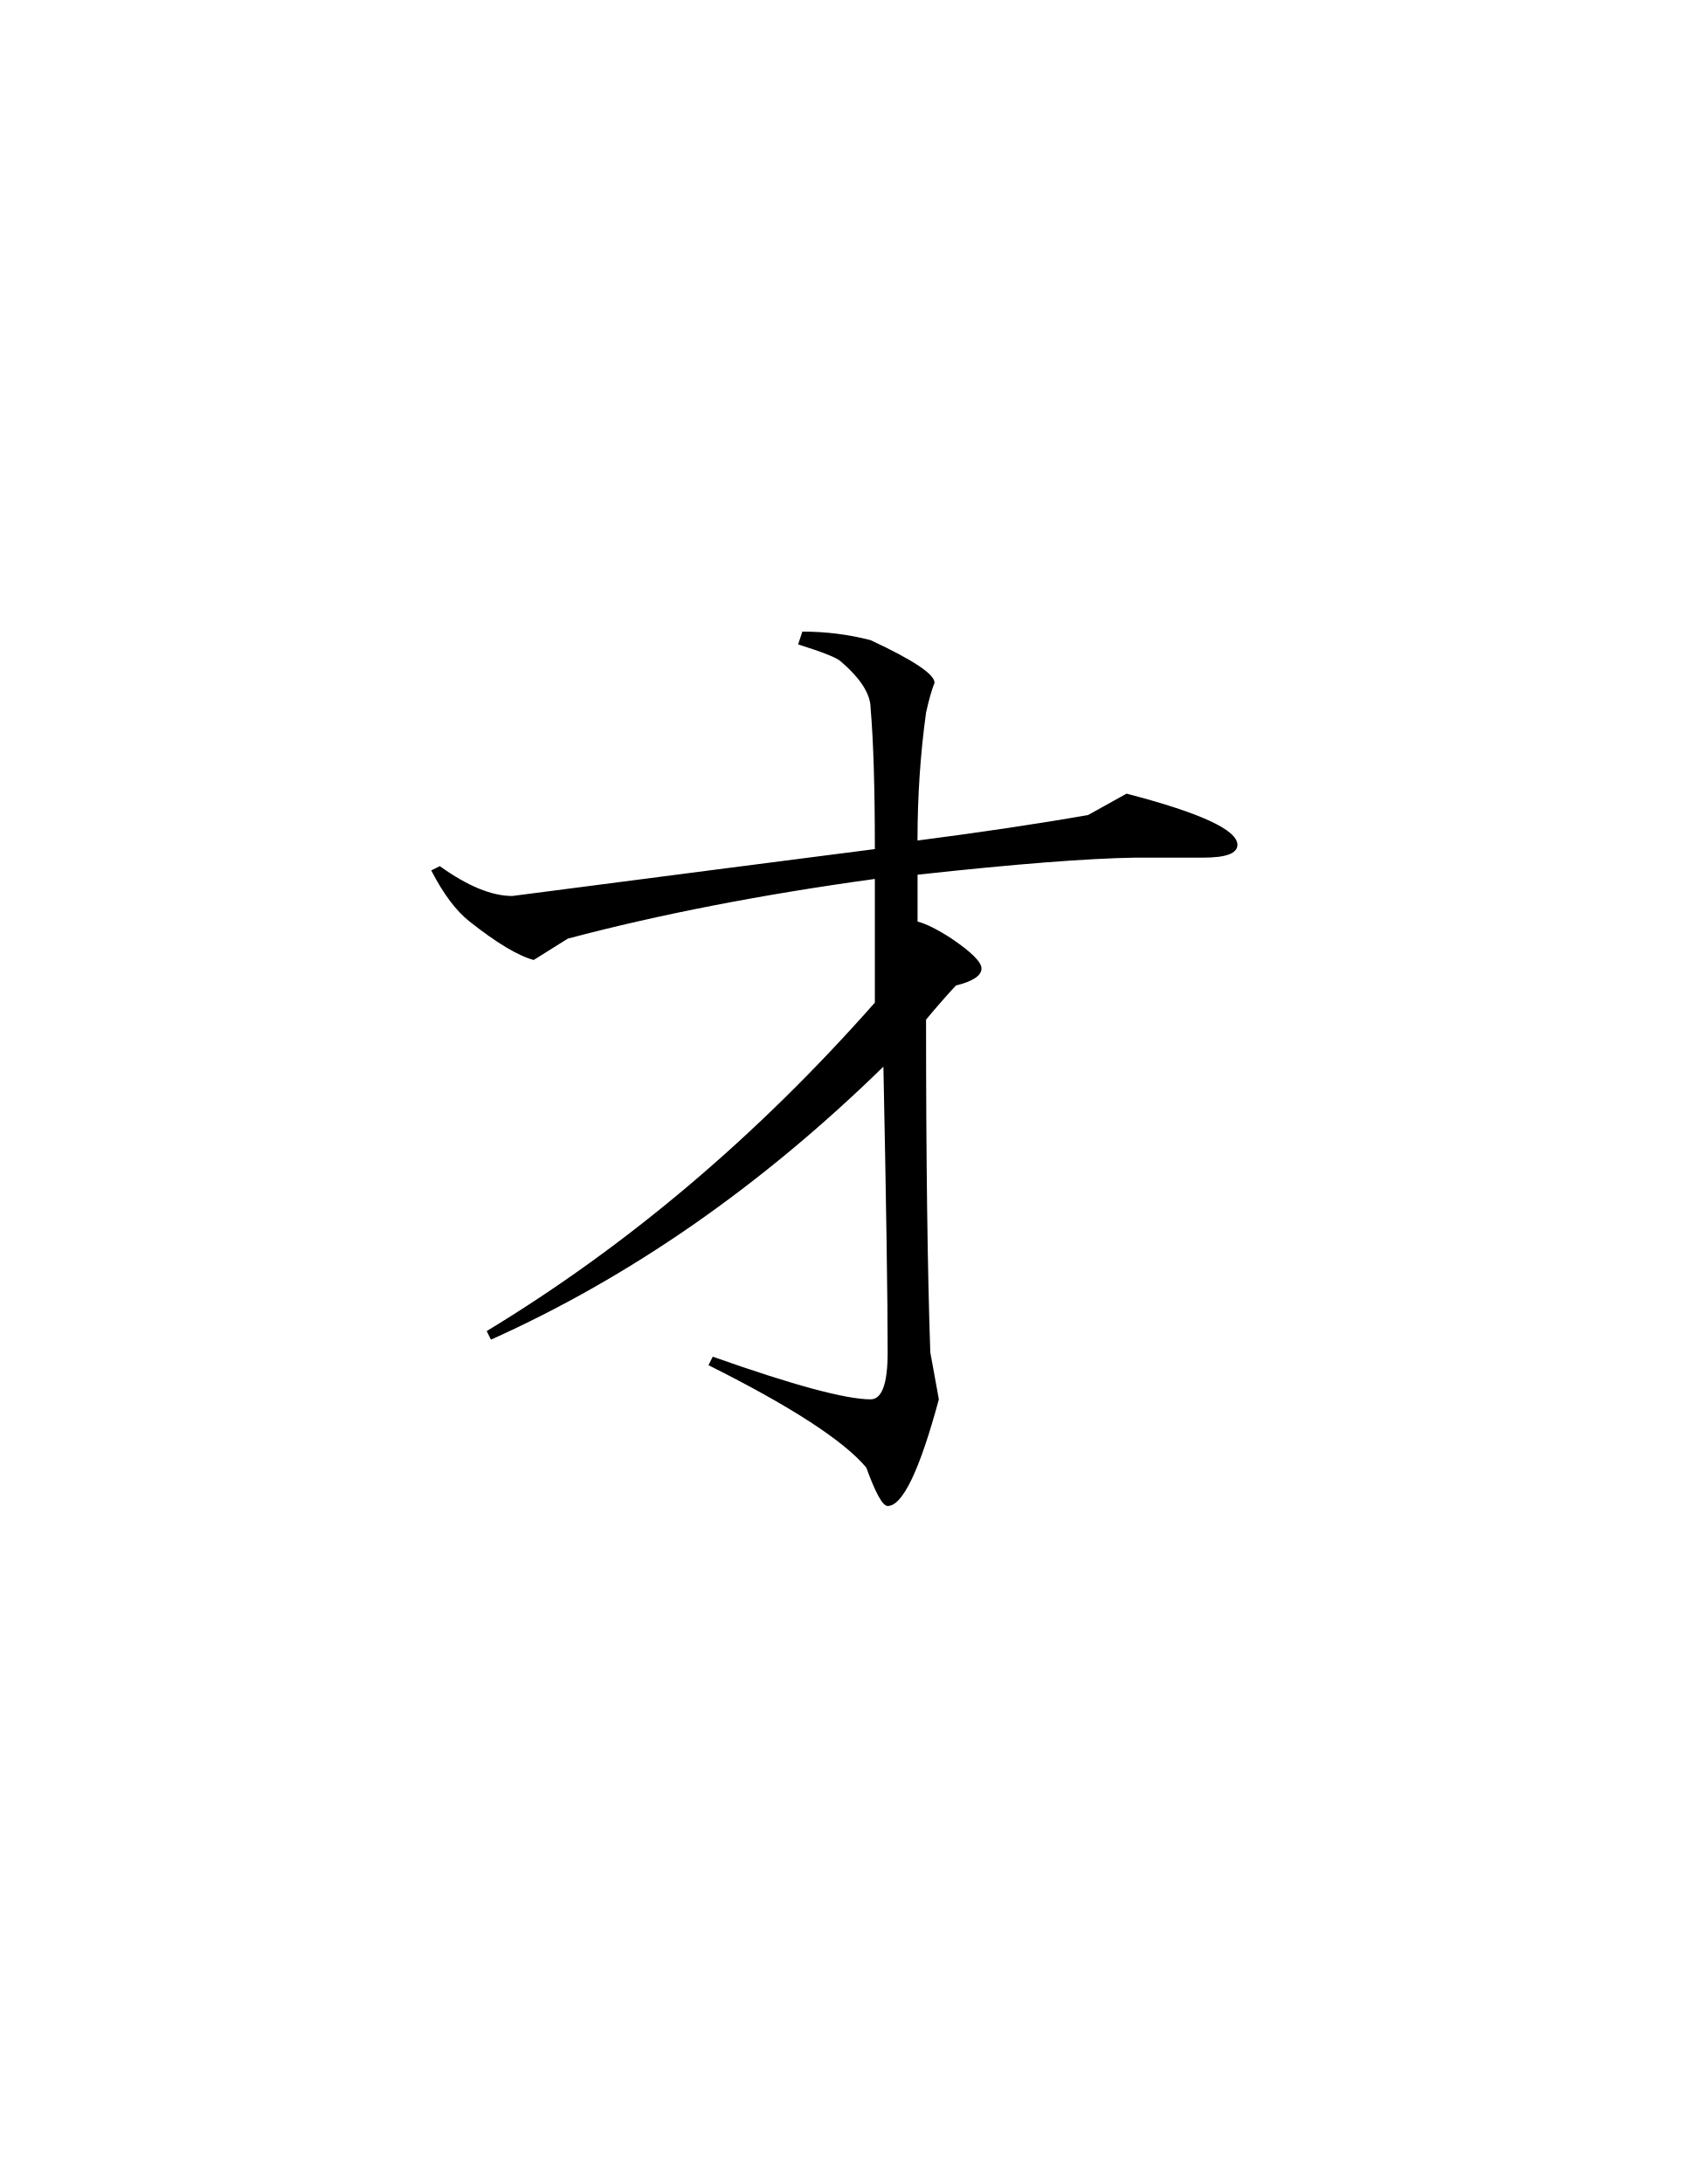
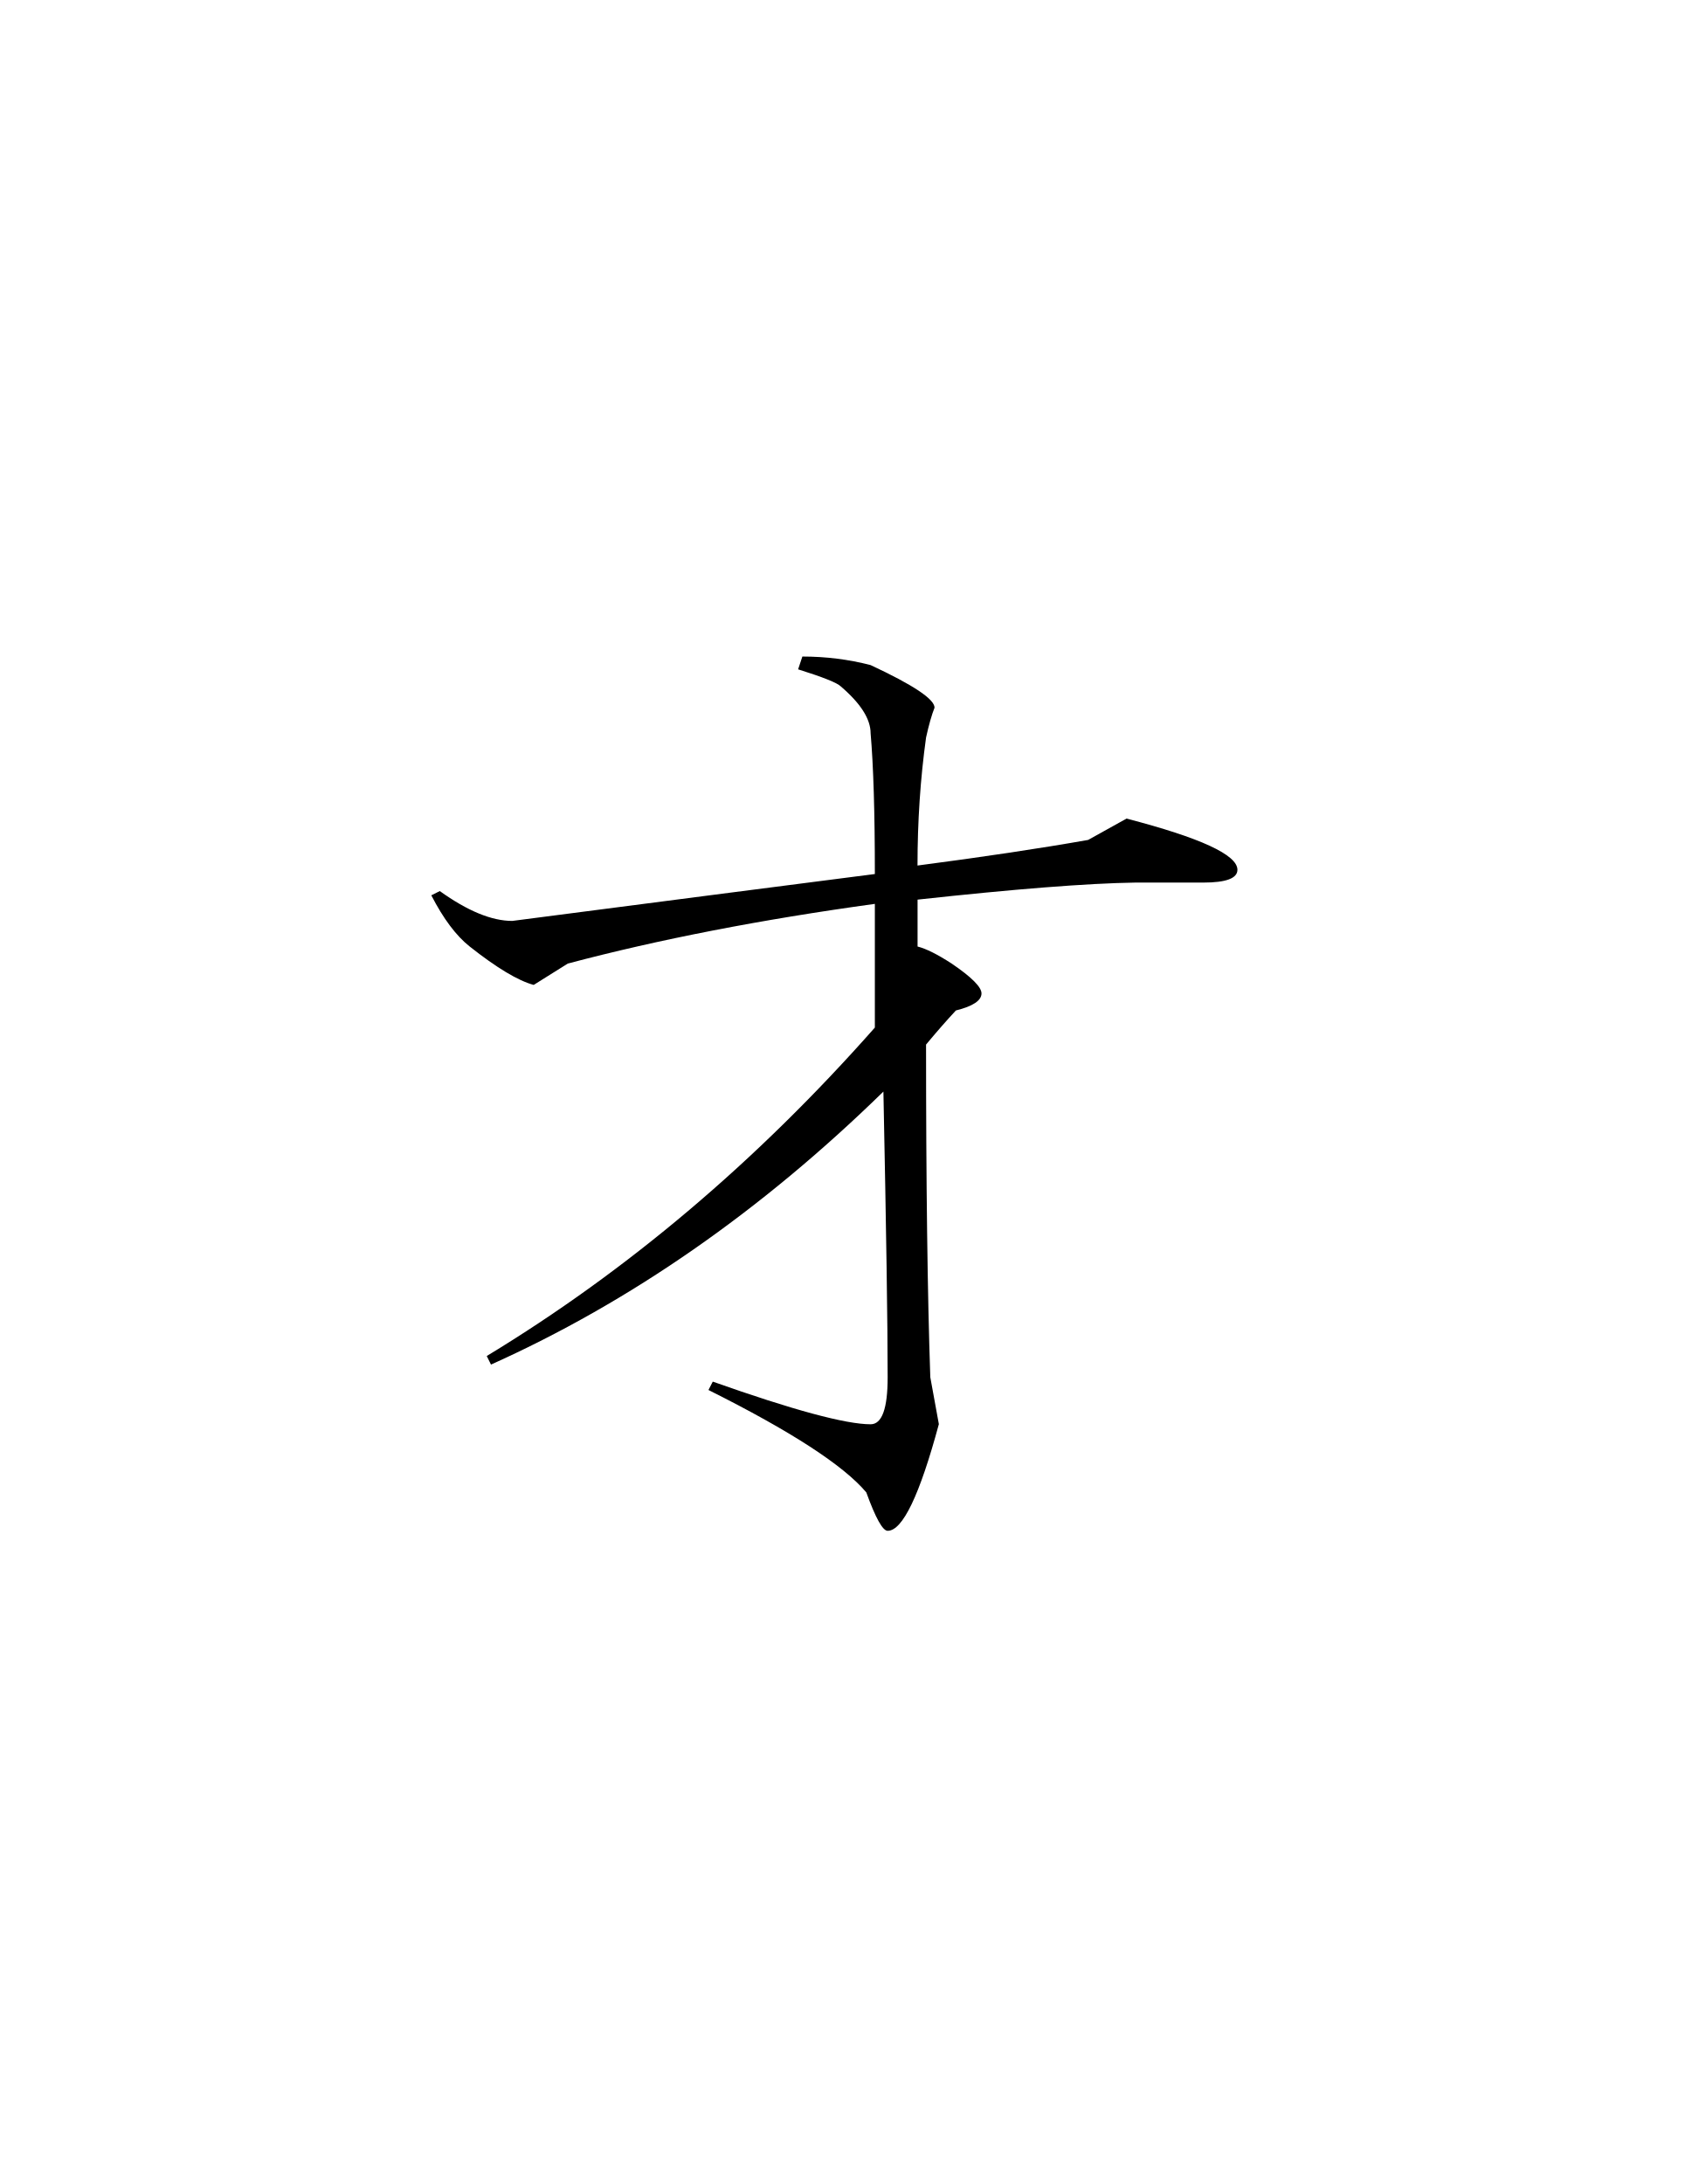
<svg xmlns="http://www.w3.org/2000/svg" viewBox="-14 -18 28 36" width="28pt" height="36pt" version="1.1">
-   <path id="note_sai" d="m -6.75,-3.723 q 0.686,0.492 1.195,0.492 3.516,-0.457 5.977,-0.773 0,-1.512 -0.07,-2.32 0,-0.352 -0.492,-0.773 -0.088,-0.088 -0.703,-0.281 l 0.07,-0.211 q 0.58,0 1.125,0.141 Q 1.406,-6.957 1.406,-6.746 1.336,-6.57 1.266,-6.254 1.125,-5.234 1.125,-4.145 2.742,-4.355 3.938,-4.566 l 0.633,-0.352 q 1.828,0.475 1.828,0.844 0,0.211 -0.562,0.211 h -1.125 q -1.178,0.018 -3.586,0.281 v 0.773 q 0.211,0.053 0.562,0.281 0.492,0.334 0.492,0.492 0,0.176 -0.422,0.281 -0.229,0.246 -0.492,0.562 0,3.445 0.07,5.484 L 1.477,5.066 q -0.475,1.758 -0.844,1.758 -0.123,0 -0.352,-0.633 -0.562,-0.668 -2.602,-1.688 L -2.25,4.363 q 1.986,0.703 2.602,0.703 0.281,0 0.281,-0.773 0,-1.301 -0.07,-4.711 Q -2.461,2.535 -5.906,4.082 L -5.977,3.941 Q -2.496,1.832 0.422,-1.473 v -2.039 q -2.812,0.387 -5.062,0.984 l -0.562,0.352 Q -5.59,-2.281 -6.258,-2.809 -6.592,-3.072 -6.891,-3.652 Z" />
+   <path id="note_sai" d="m -6.75,-3.312 q 0.686,0.492 1.195,0.492 3.516,-0.457 5.977,-0.773 0,-1.512 -0.07,-2.32 0,-0.352 -0.492,-0.773 -0.088,-0.088 -0.703,-0.281 l 0.07,-0.211 q 0.58,0 1.125,0.141 Q 1.406,-6.546 1.406,-6.335 1.336,-6.159 1.266,-5.843 1.125,-4.823 1.125,-3.733 2.742,-3.944 3.938,-4.155 l 0.633,-0.352 q 1.828,0.475 1.828,0.844 0,0.211 -0.562,0.211 h -1.125 q -1.178,0.018 -3.586,0.281 v 0.773 q 0.211,0.053 0.562,0.281 0.492,0.334 0.492,0.492 0,0.176 -0.422,0.281 -0.229,0.246 -0.492,0.562 0,3.445 0.07,5.484 l 0.141,0.773 q -0.475,1.758 -0.844,1.758 -0.123,0 -0.352,-0.633 -0.562,-0.668 -2.602,-1.688 L -2.25,4.774 q 1.986,0.703 2.602,0.703 0.281,0 0.281,-0.773 0,-1.301 -0.07,-4.711 Q -2.461,2.946 -5.906,4.493 l -0.07,-0.141 q 3.48,-2.109 6.398,-5.414 v -2.039 q -2.812,0.387 -5.062,0.984 l -0.562,0.352 q -0.387,-0.105 -1.055,-0.633 -0.334,-0.264 -0.633,-0.844 z" />
</svg>
